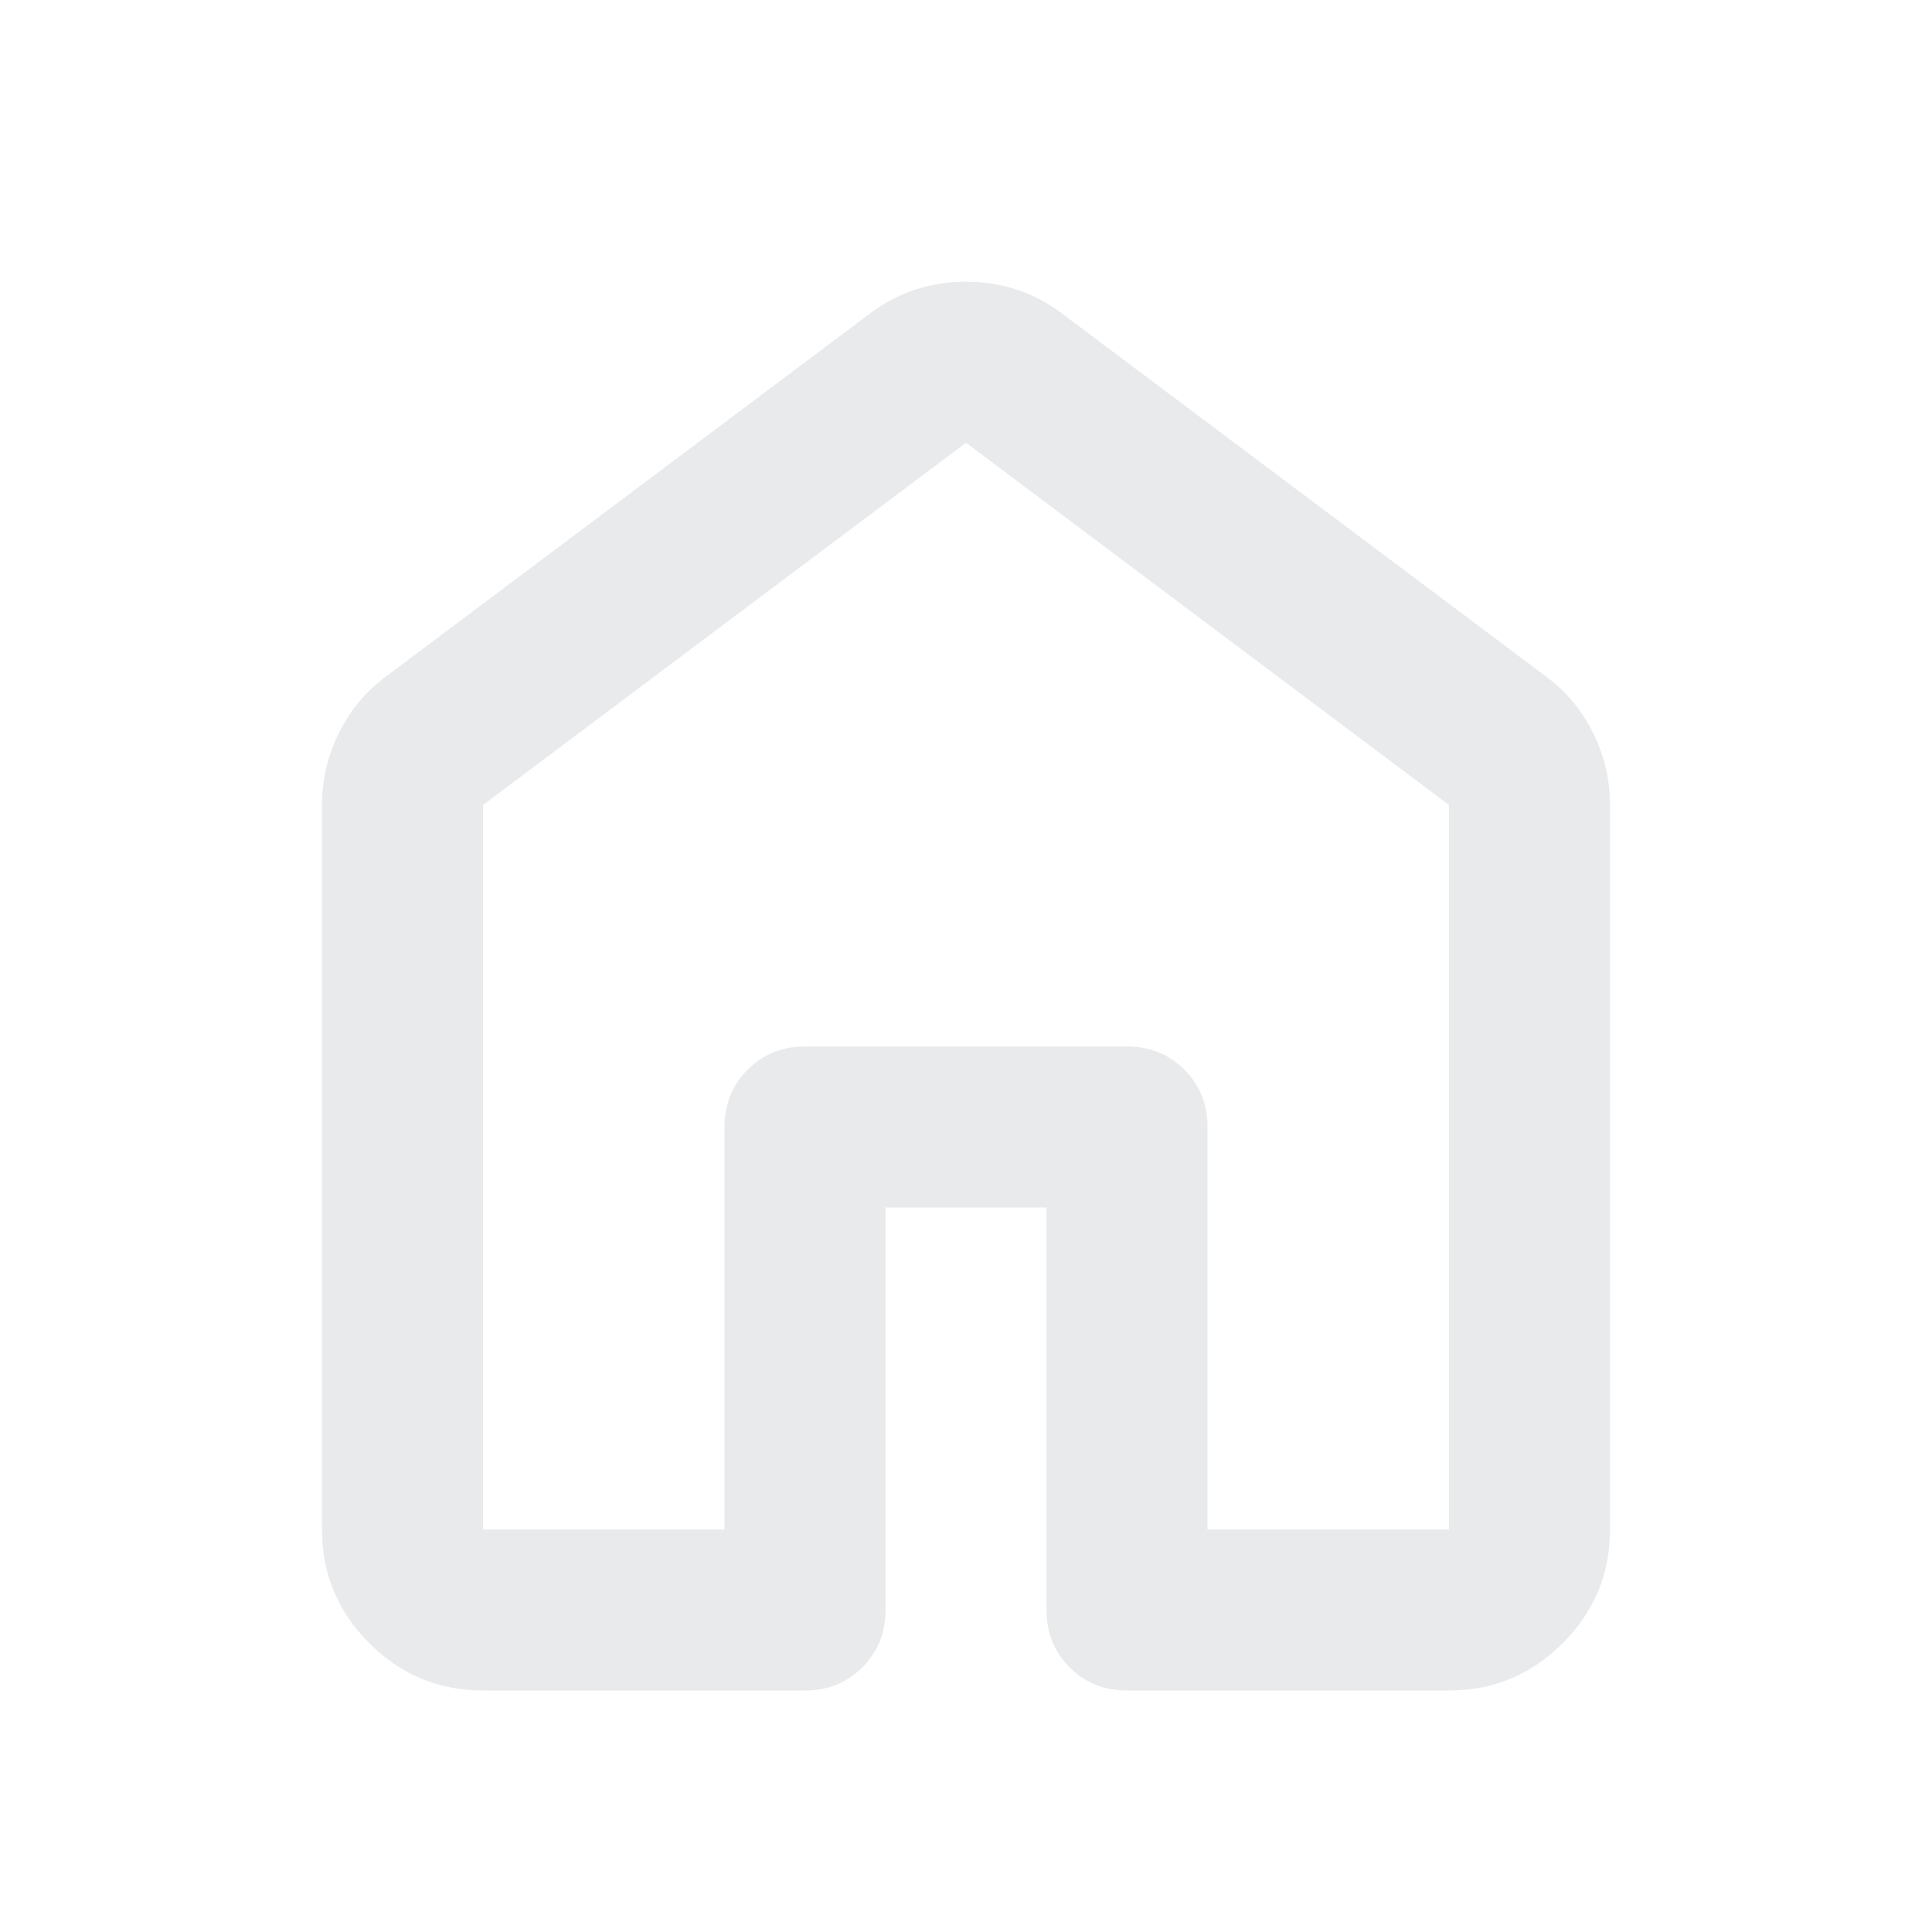
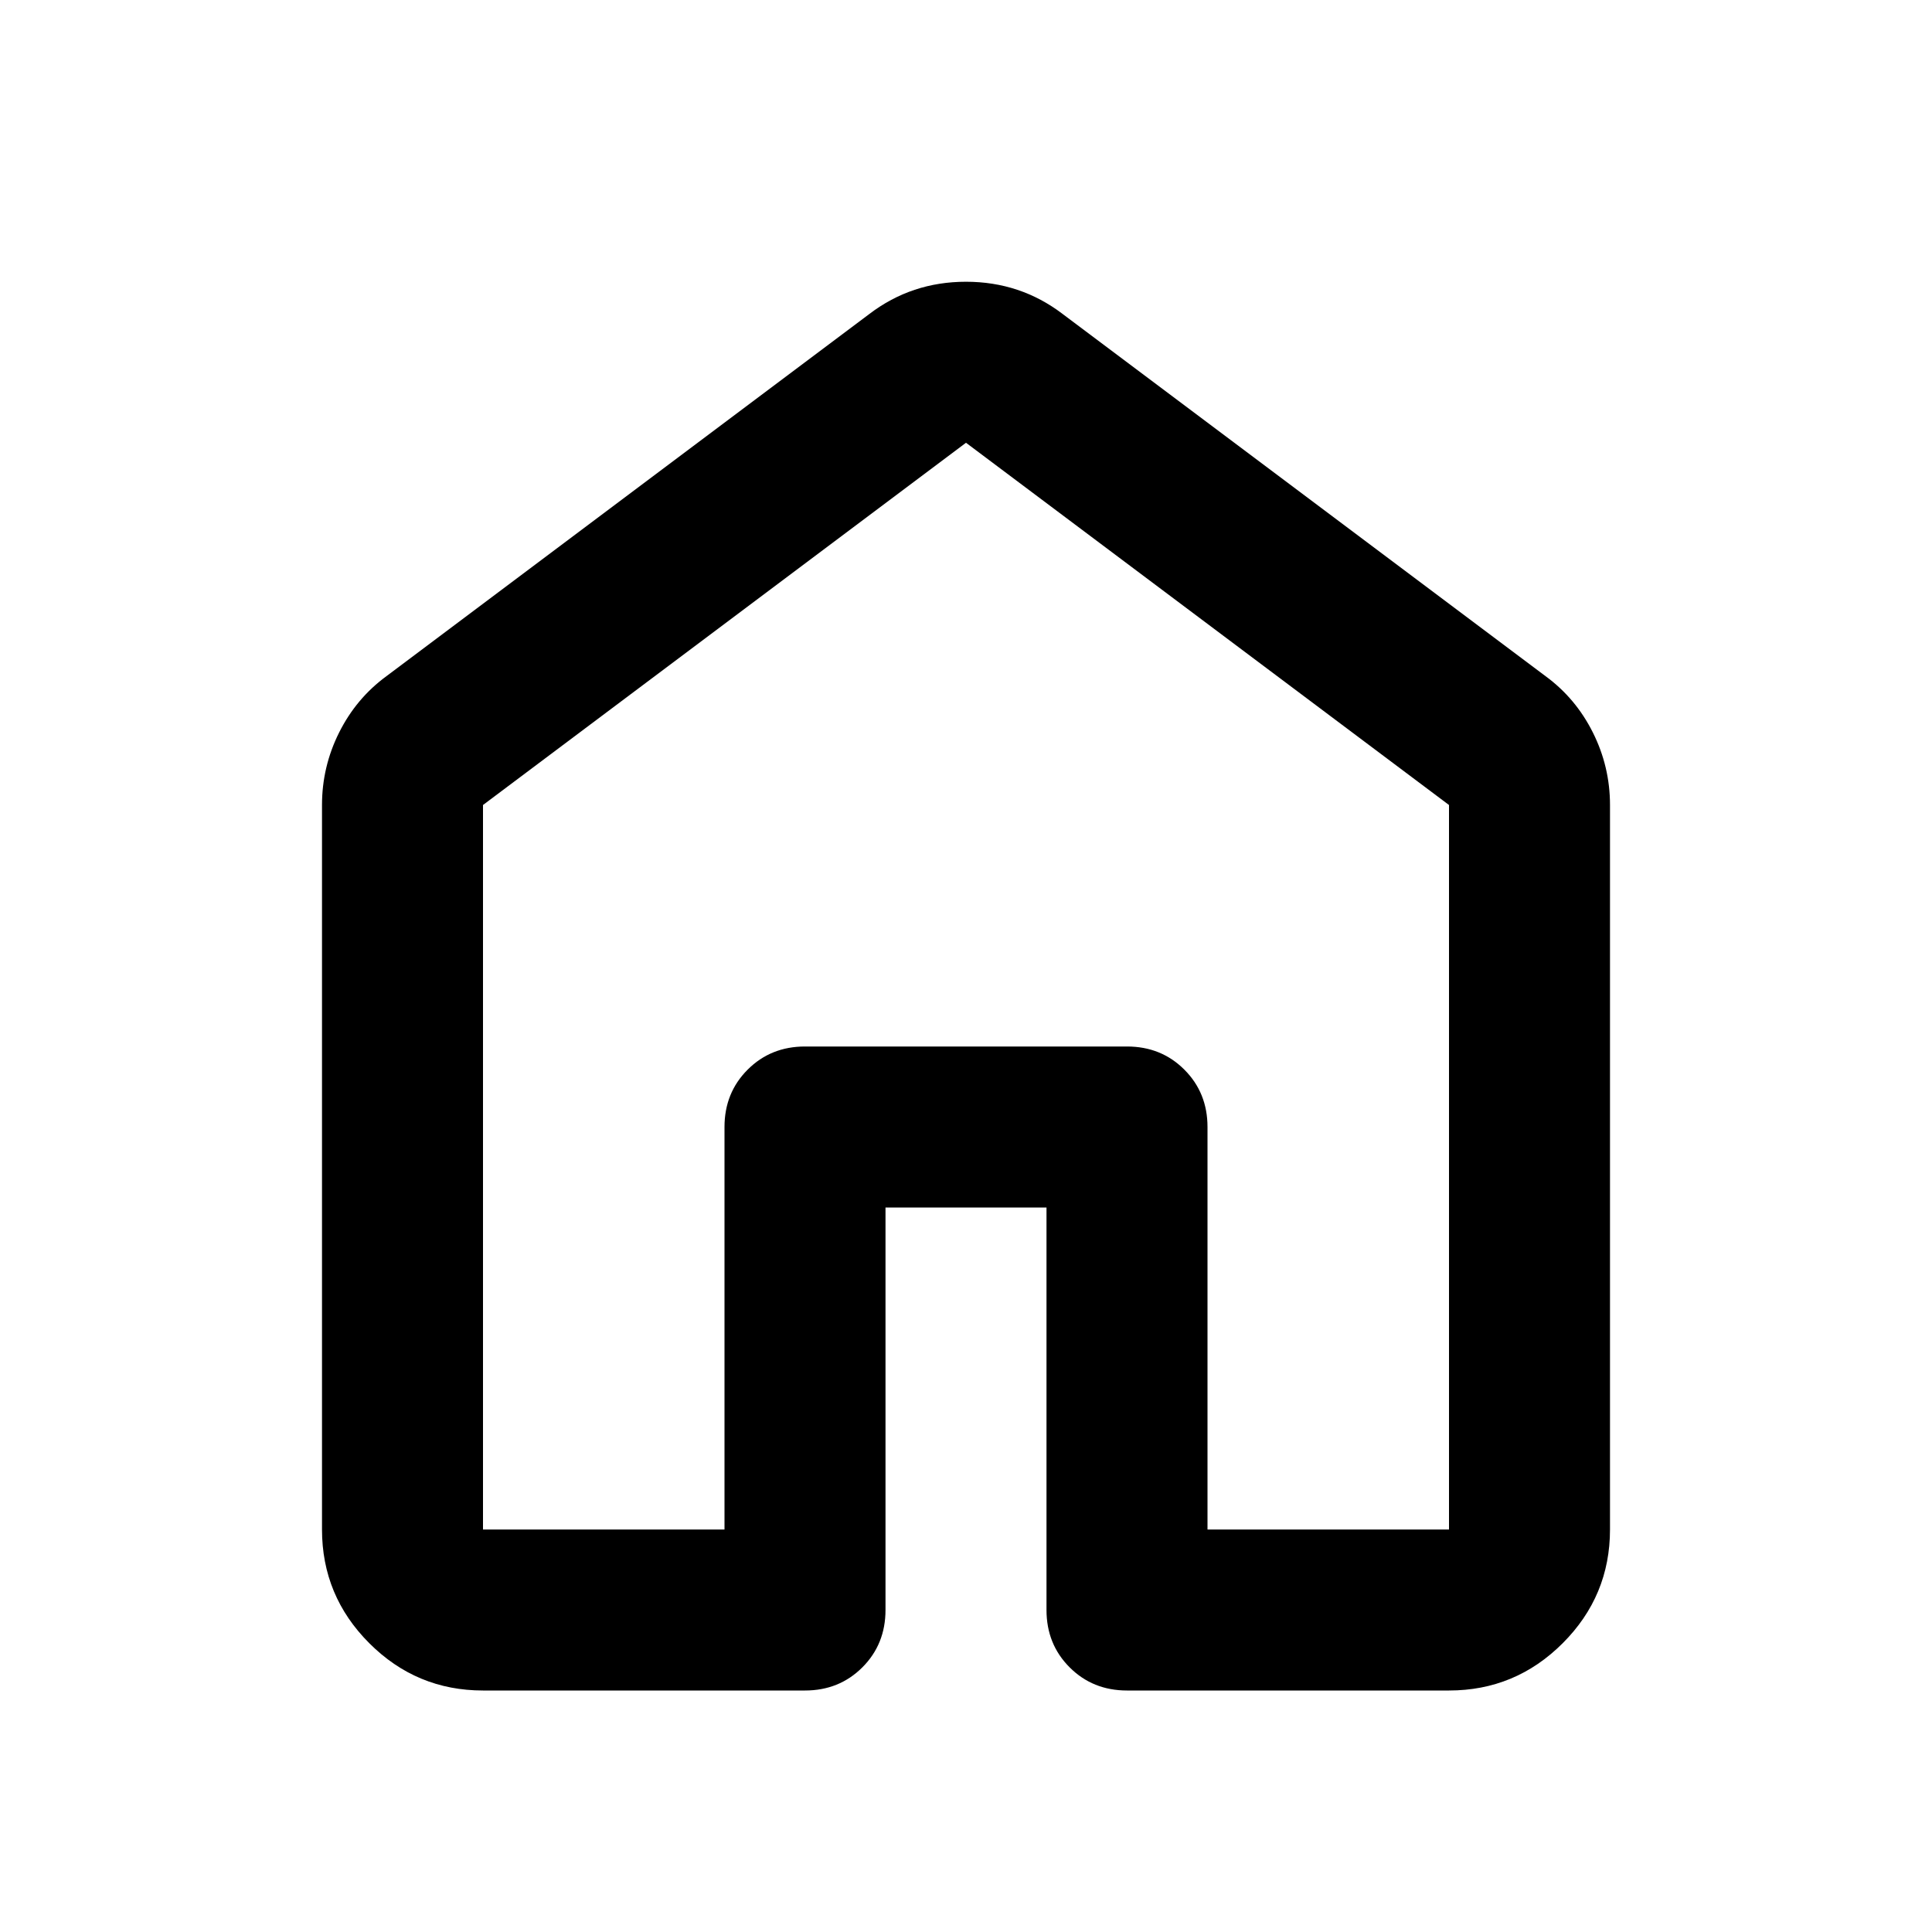
- <svg xmlns="http://www.w3.org/2000/svg" height="24px" viewBox="0 -960 960 960" width="24px" fill="#e8eaeC">
+ <svg xmlns="http://www.w3.org/2000/svg" height="24px" viewBox="0 -960 960 960" width="24px" fill="currentColor">
  <path d="M240-200h120v-200q0-17 11.5-28.5T400-440h160q17 0 28.5 11.5T600-400v200h120v-360L480-740 240-560v360Zm-80 0v-360q0-19 8.5-36t23.5-28l240-180q21-16 48-16t48 16l240 180q15 11 23.5 28t8.5 36v360q0 33-23.5 56.5T720-120H560q-17 0-28.5-11.5T520-160v-200h-80v200q0 17-11.5 28.5T400-120H240q-33 0-56.5-23.5T160-200Zm320-270Z" />
</svg>
